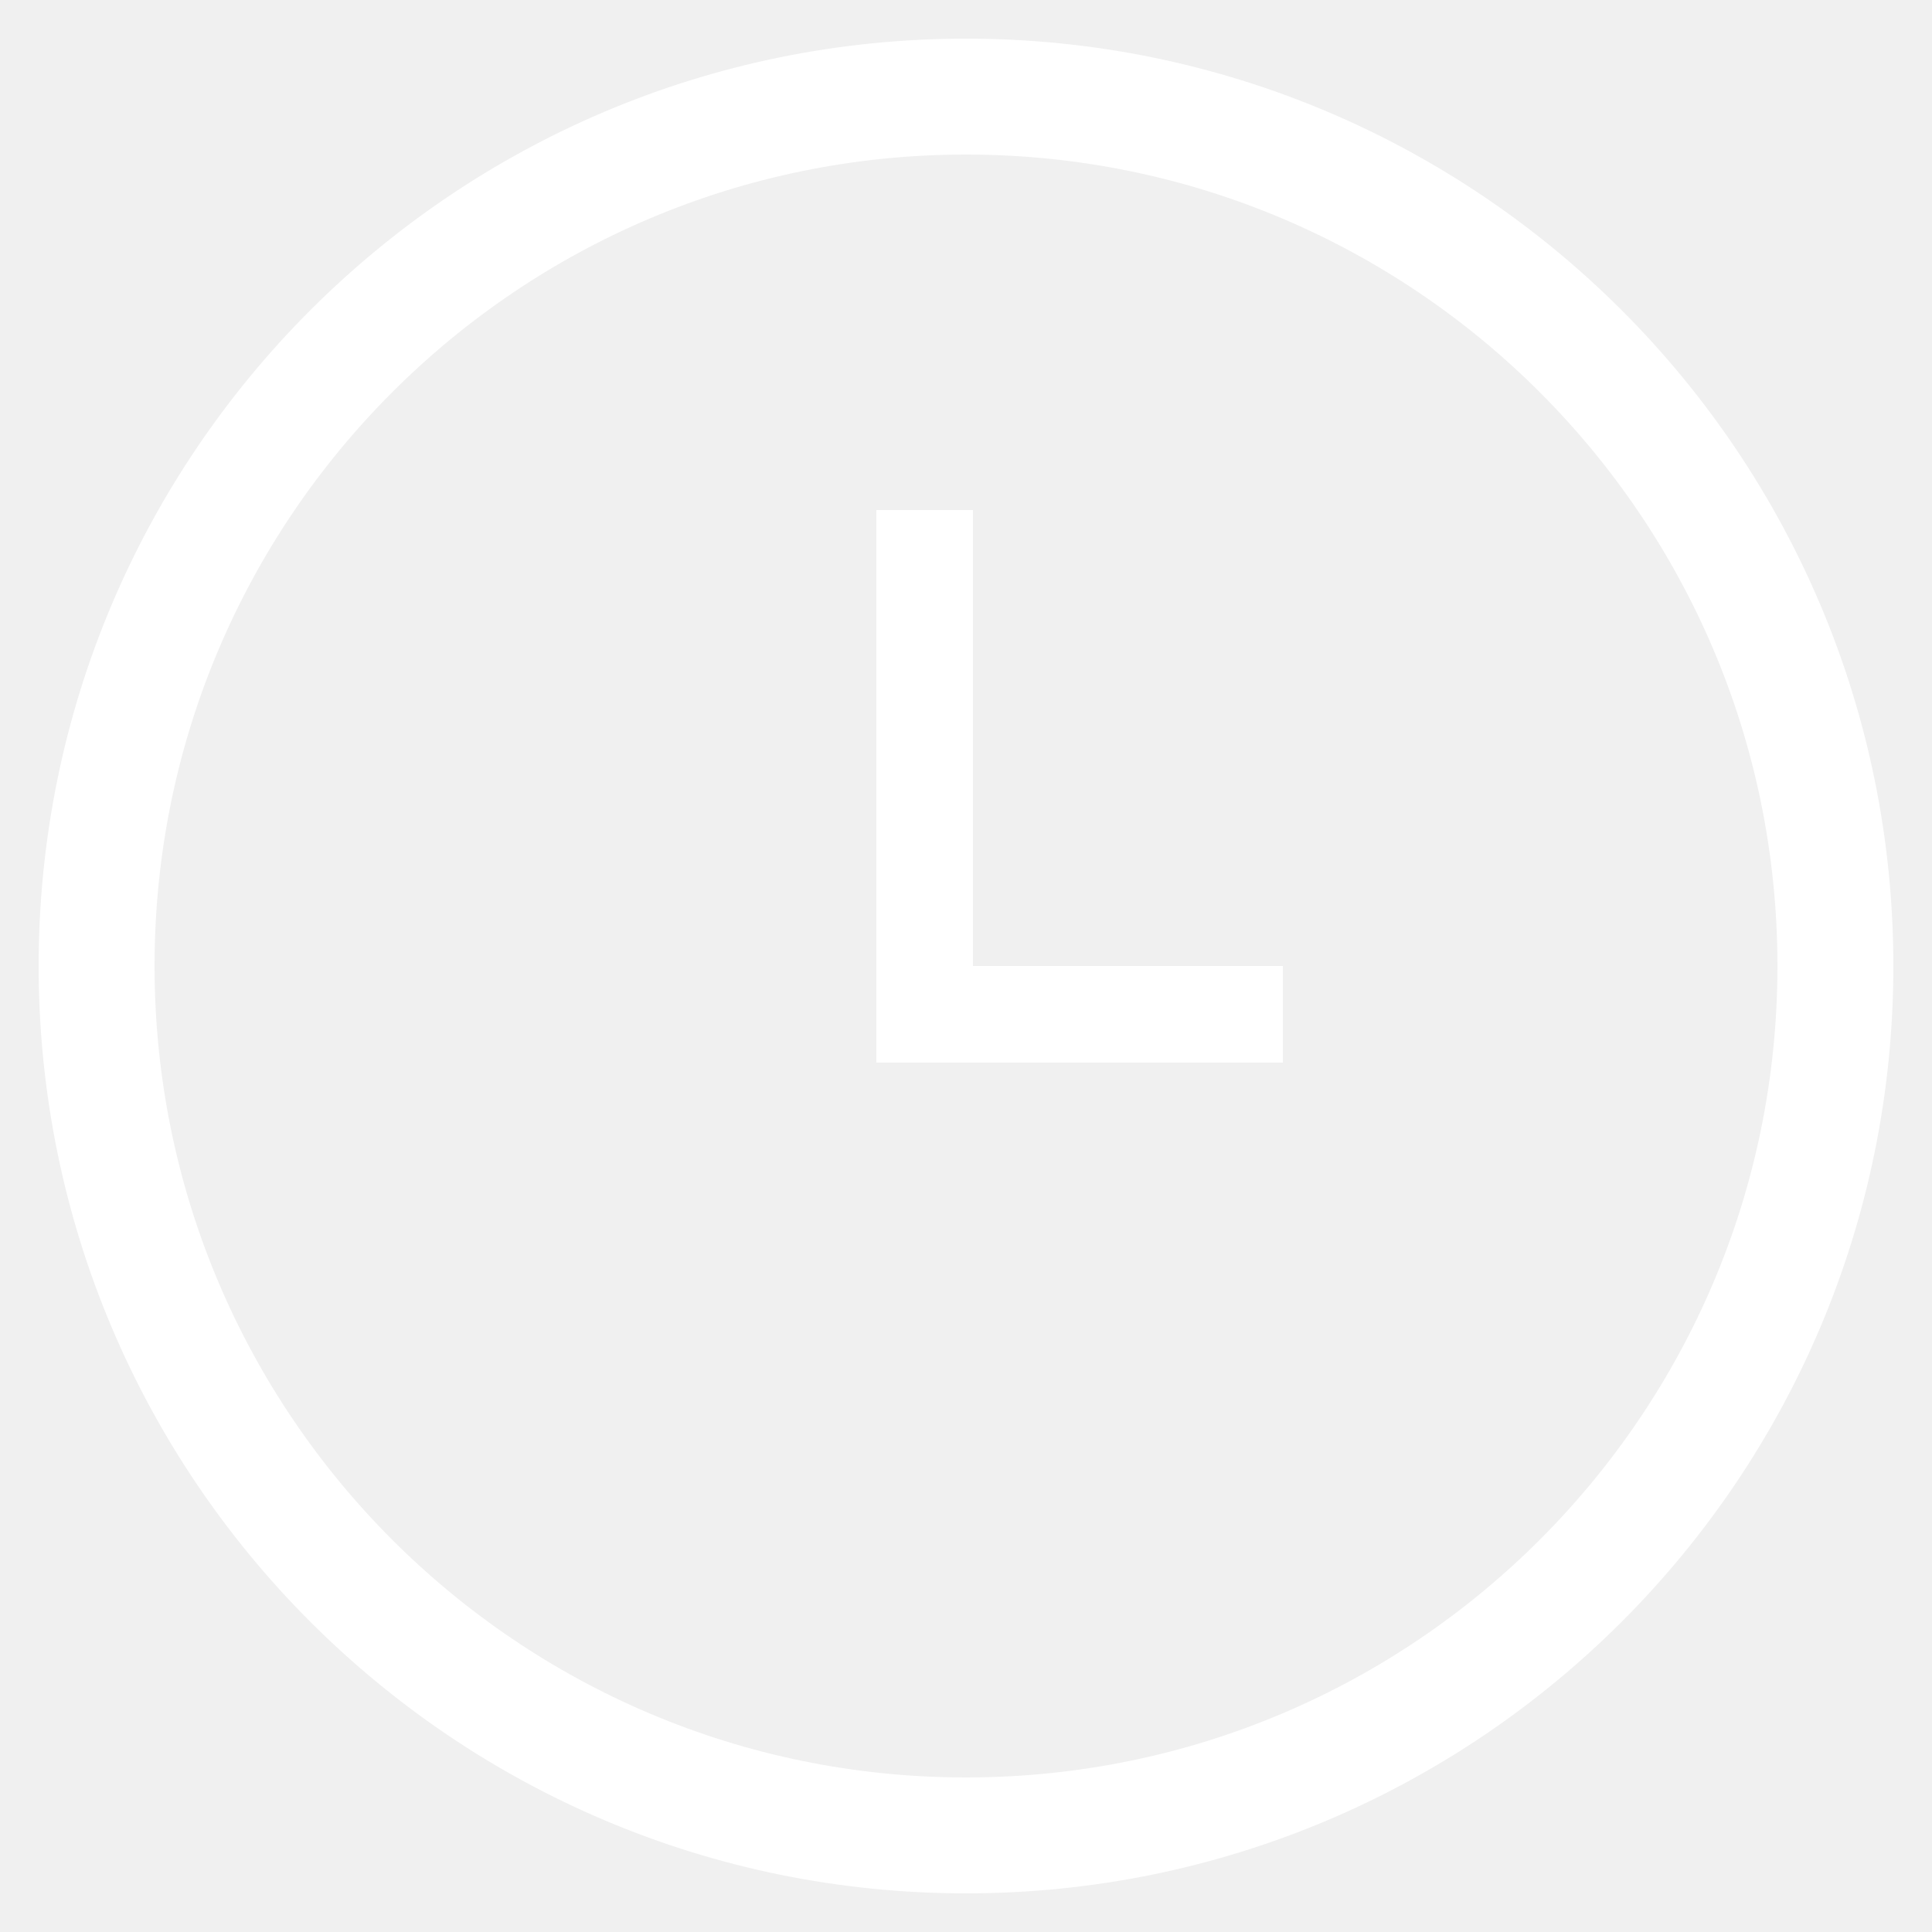
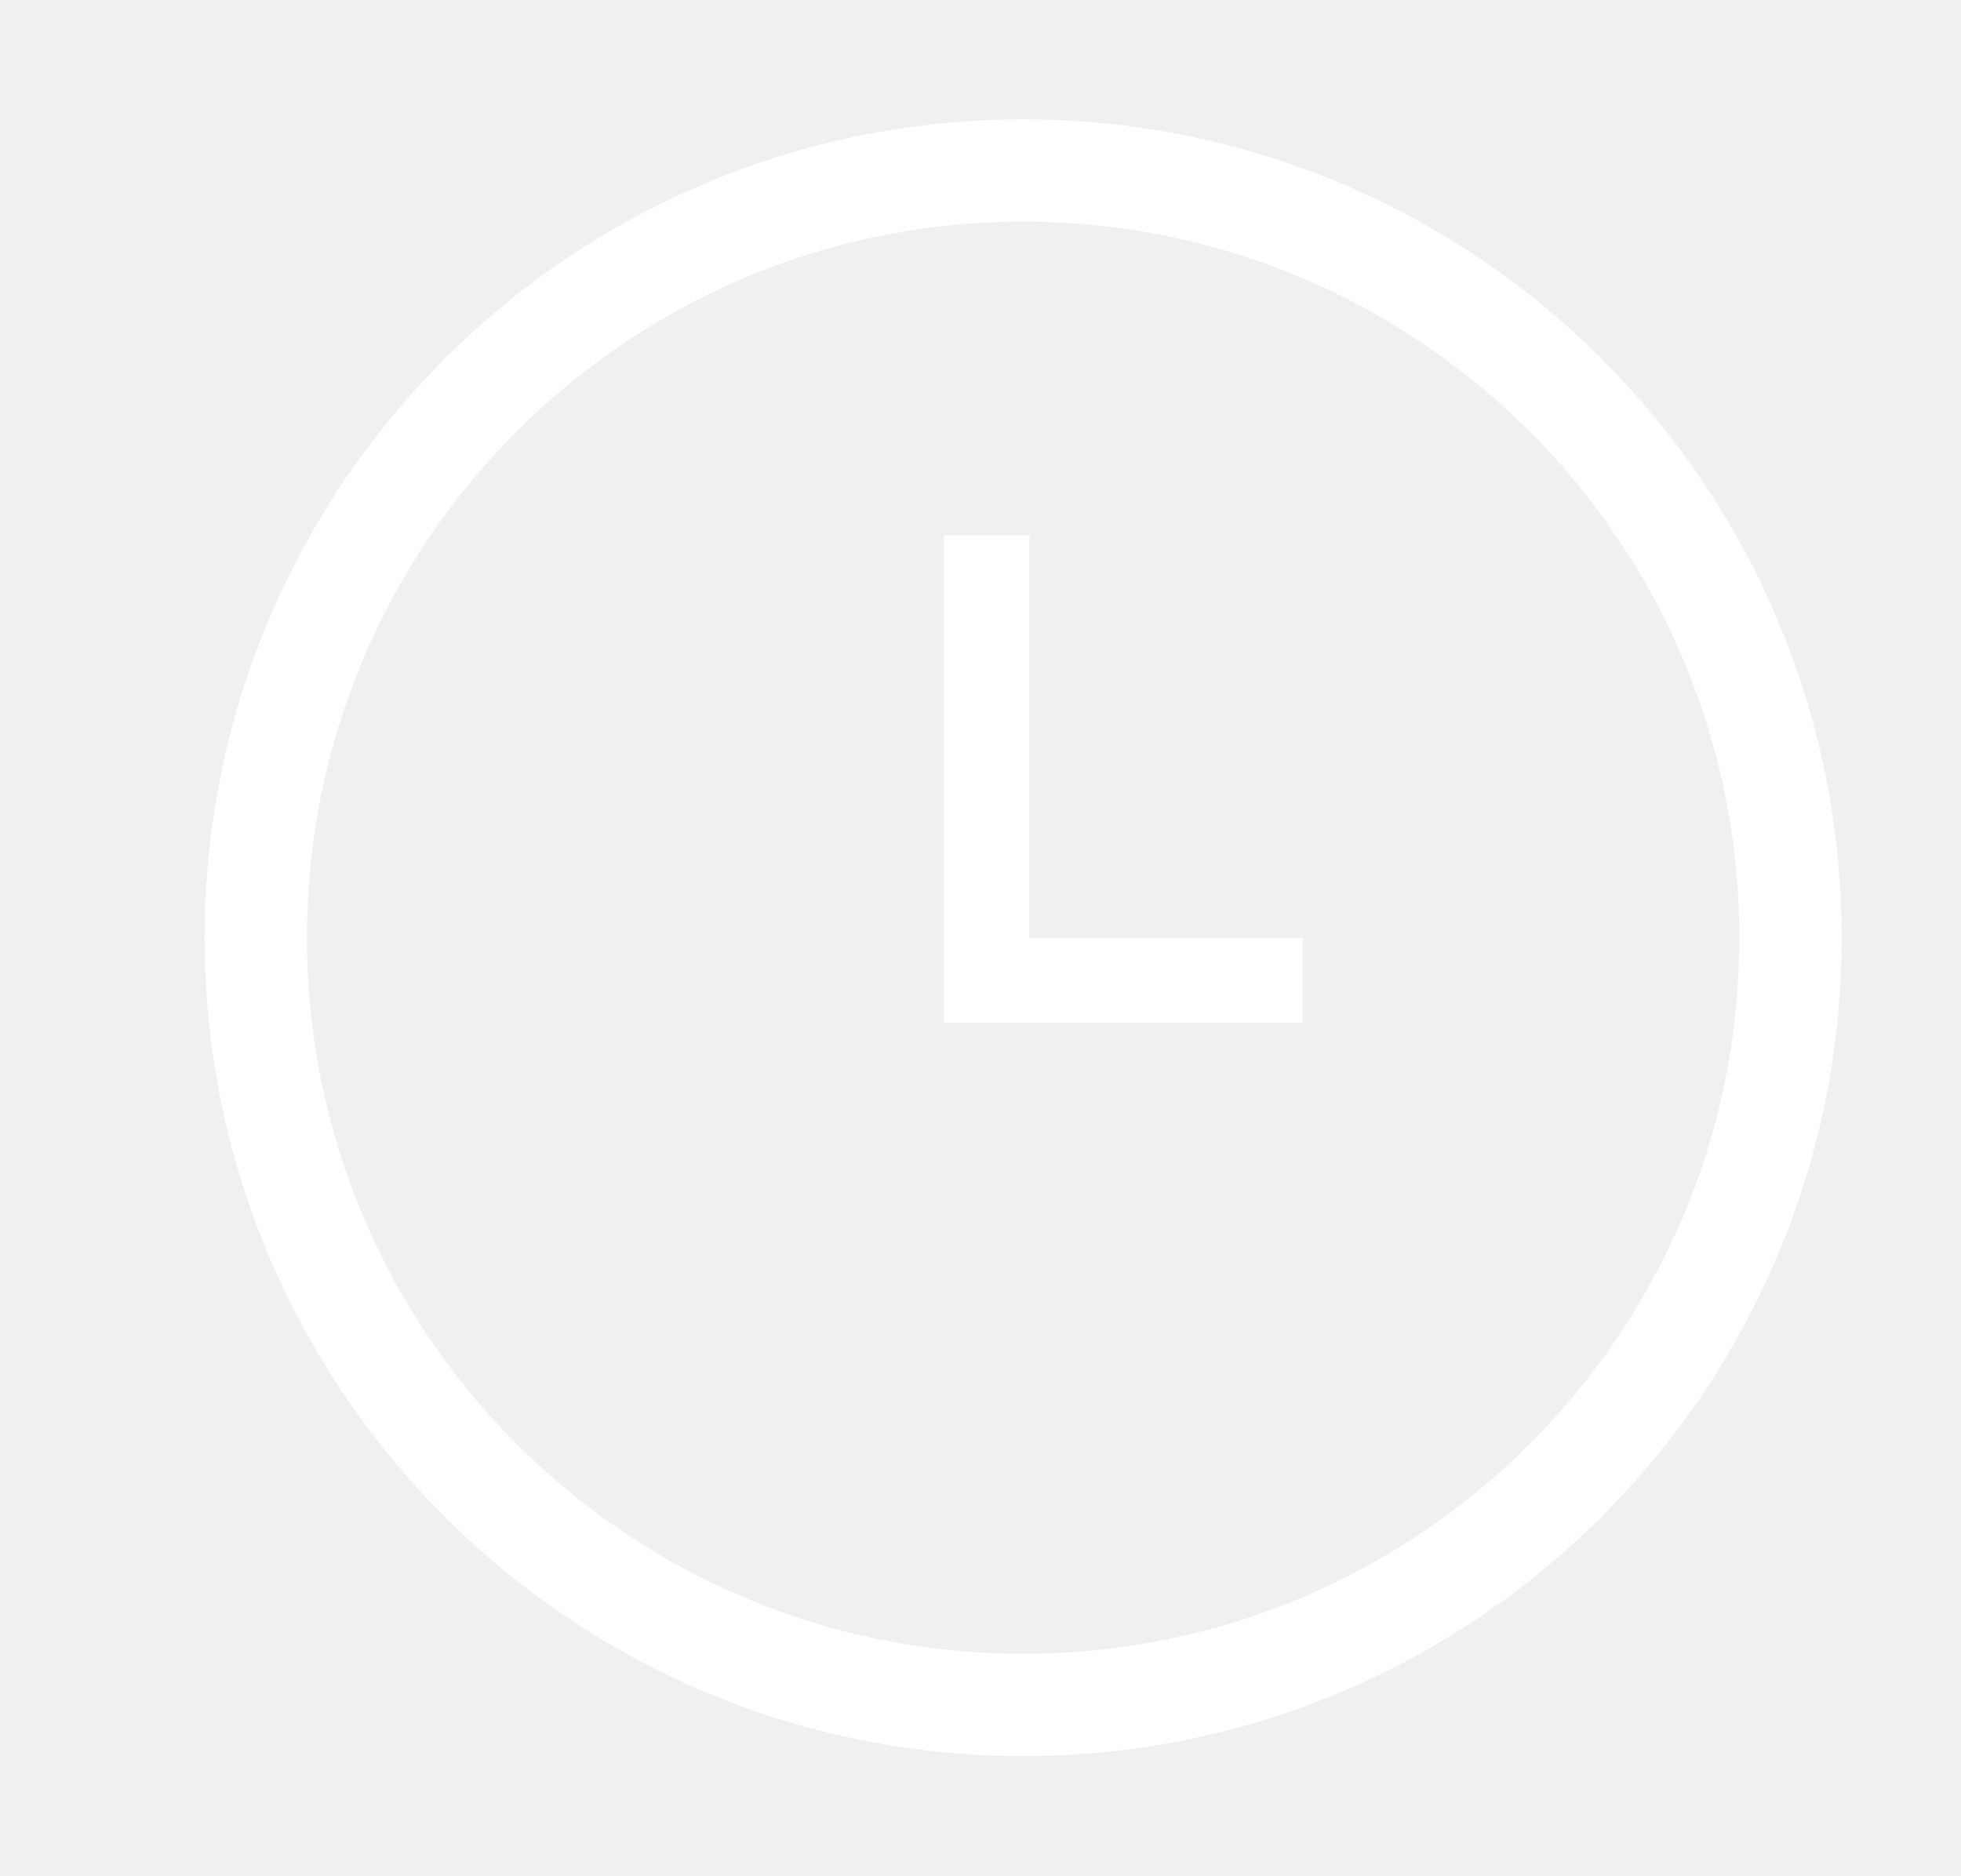
- <svg xmlns="http://www.w3.org/2000/svg" width="20px" height="20px" viewBox="0 0 20 20" version="1.1">
+ <svg xmlns="http://www.w3.org/2000/svg" width="23px" height="22px" viewBox="0 0 23 22" version="1.1">
  <defs />
  <g id="Symbols" stroke="none" stroke-width="1" fill="none" fill-rule="evenodd">
-     <g id="timezone_hover" transform="translate(1, 1)" stroke="#FFFFFF">
-       <circle id="Oval-9" stroke-width="1.2" cx="9" cy="9" r="9" />
-       <polyline id="Path-82" points="8.572 4.28 8.572 9.5 12.28 9.5" />
+     <g id="timezone_hover" stroke="#FFFFFF">
+       <g transform="translate(3, 2)">
+         <circle id="Oval-9" stroke-width="1.2" cx="9" cy="9" r="9" />
+         <polyline id="Path-82" points="8.572 4.28 8.572 9.5 12.28 9.5" />
+       </g>
    </g>
  </g>
</svg>
